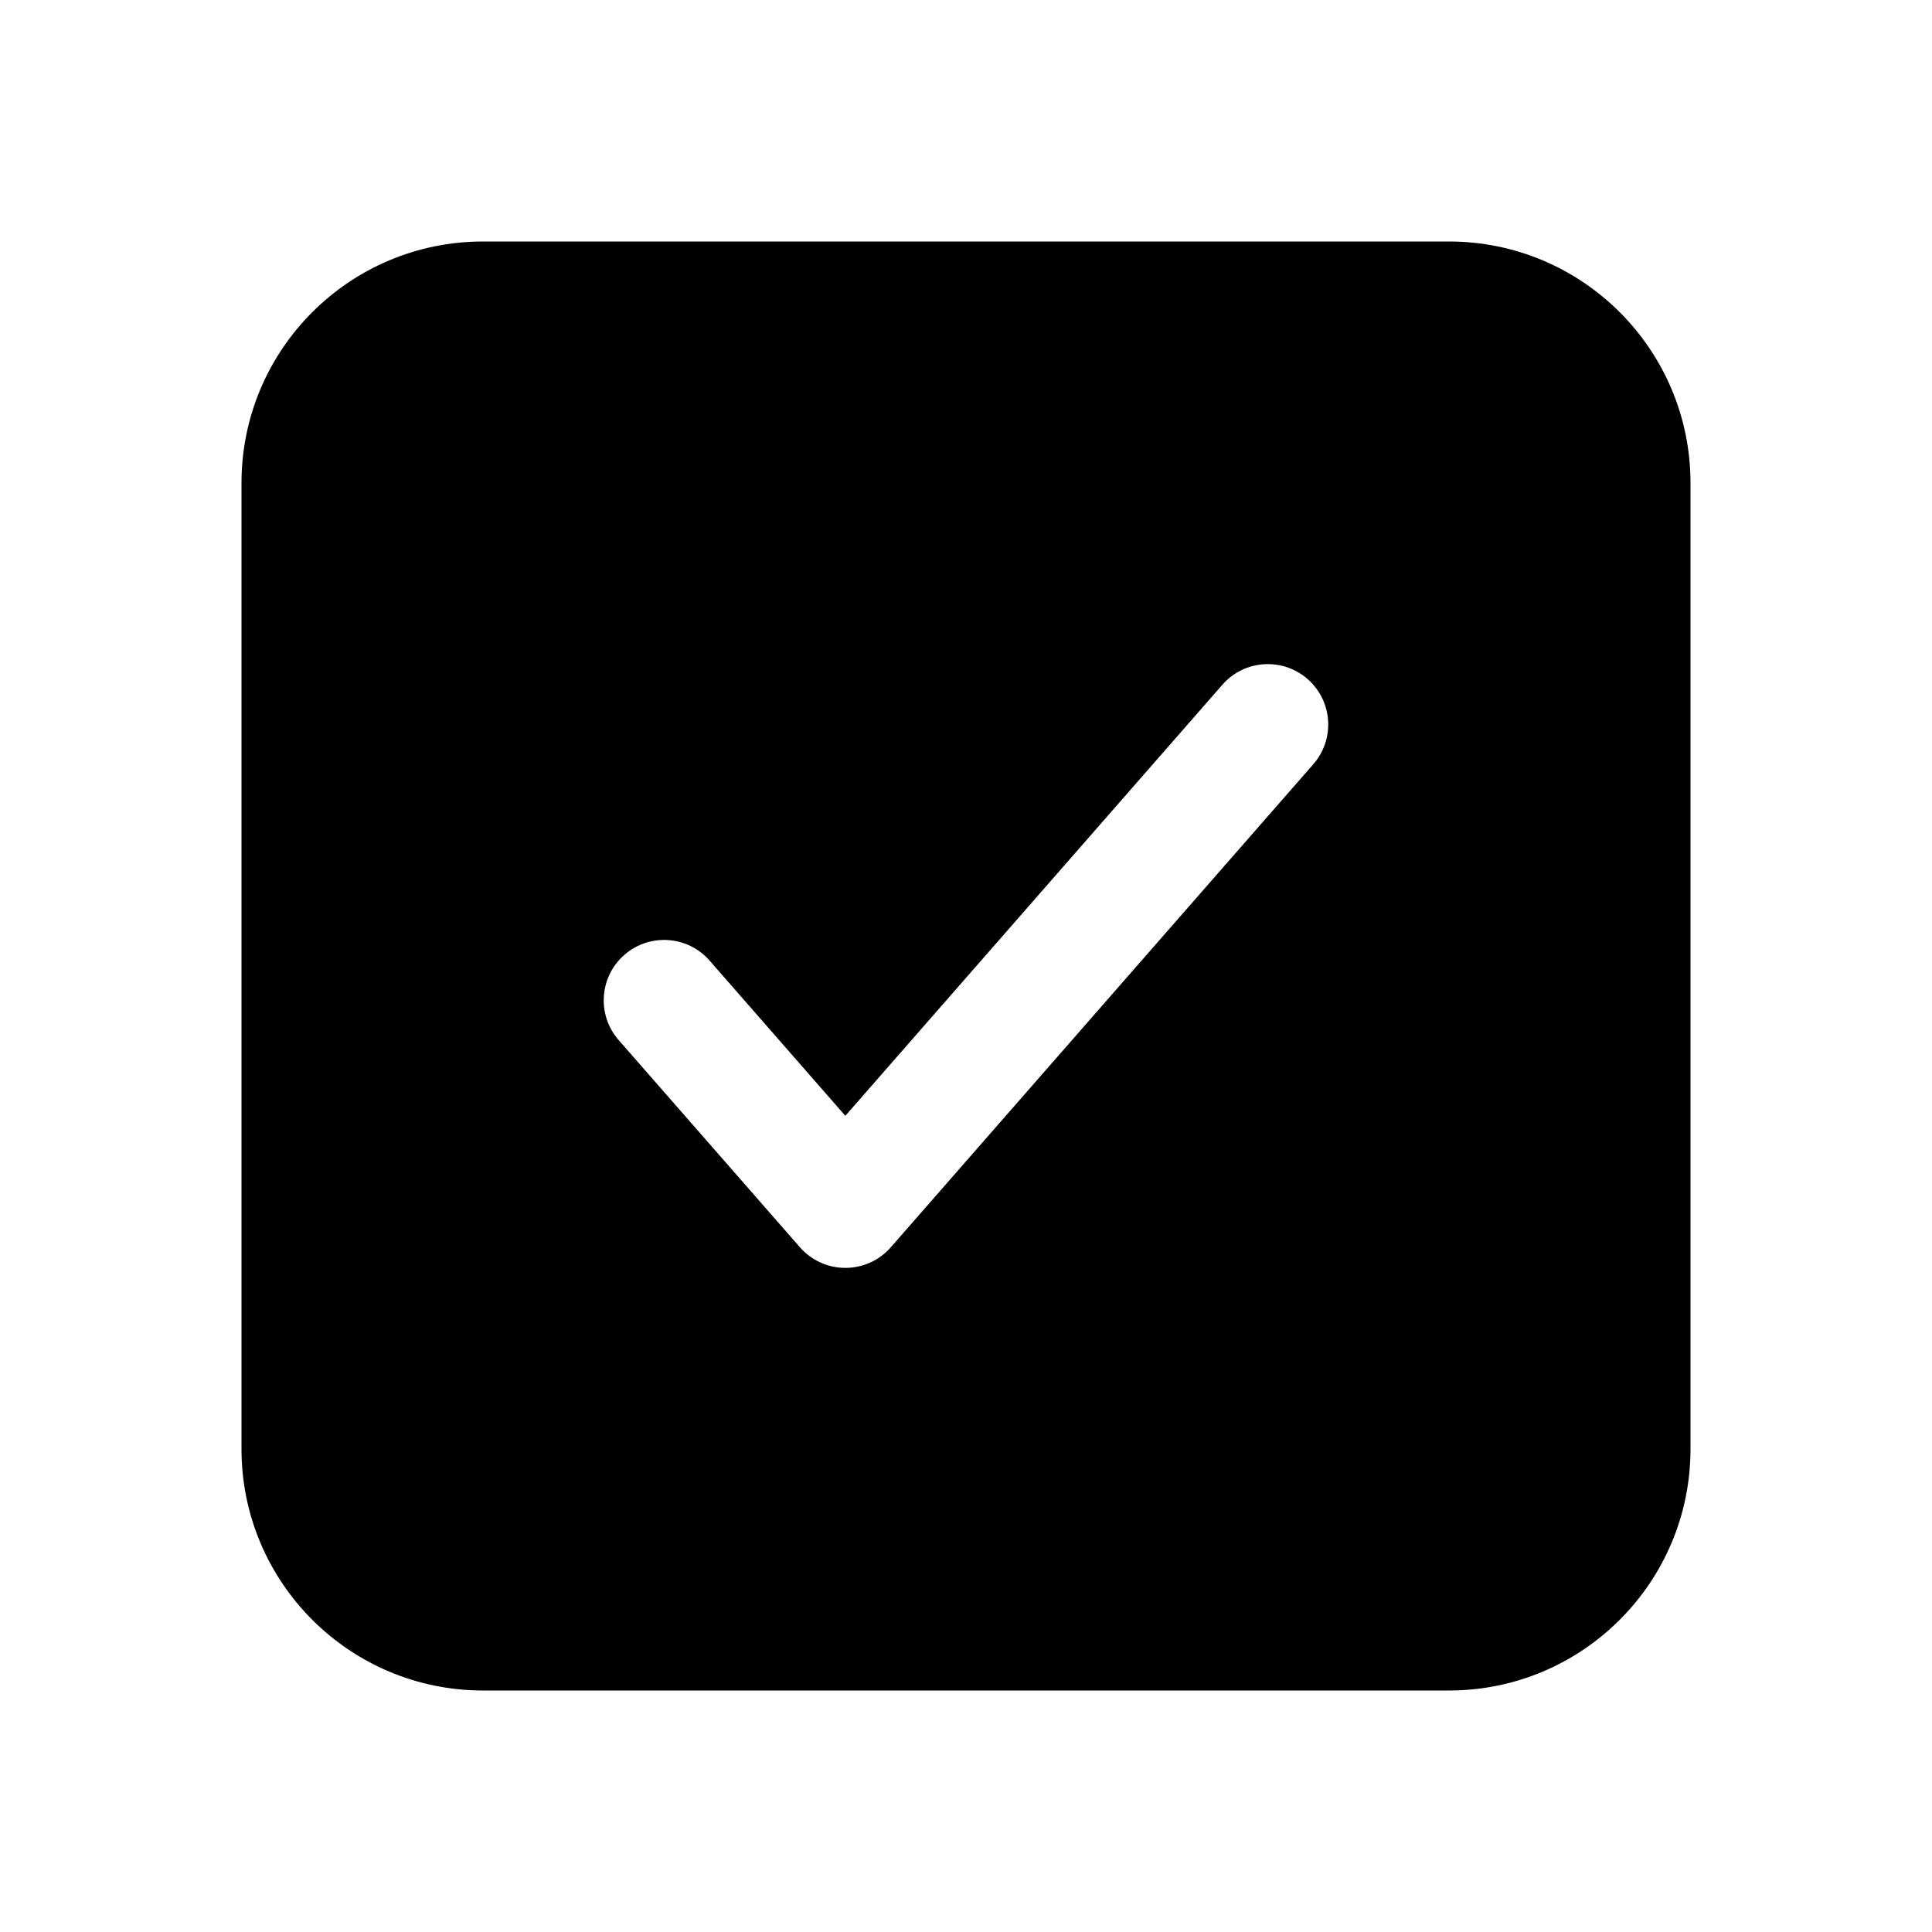
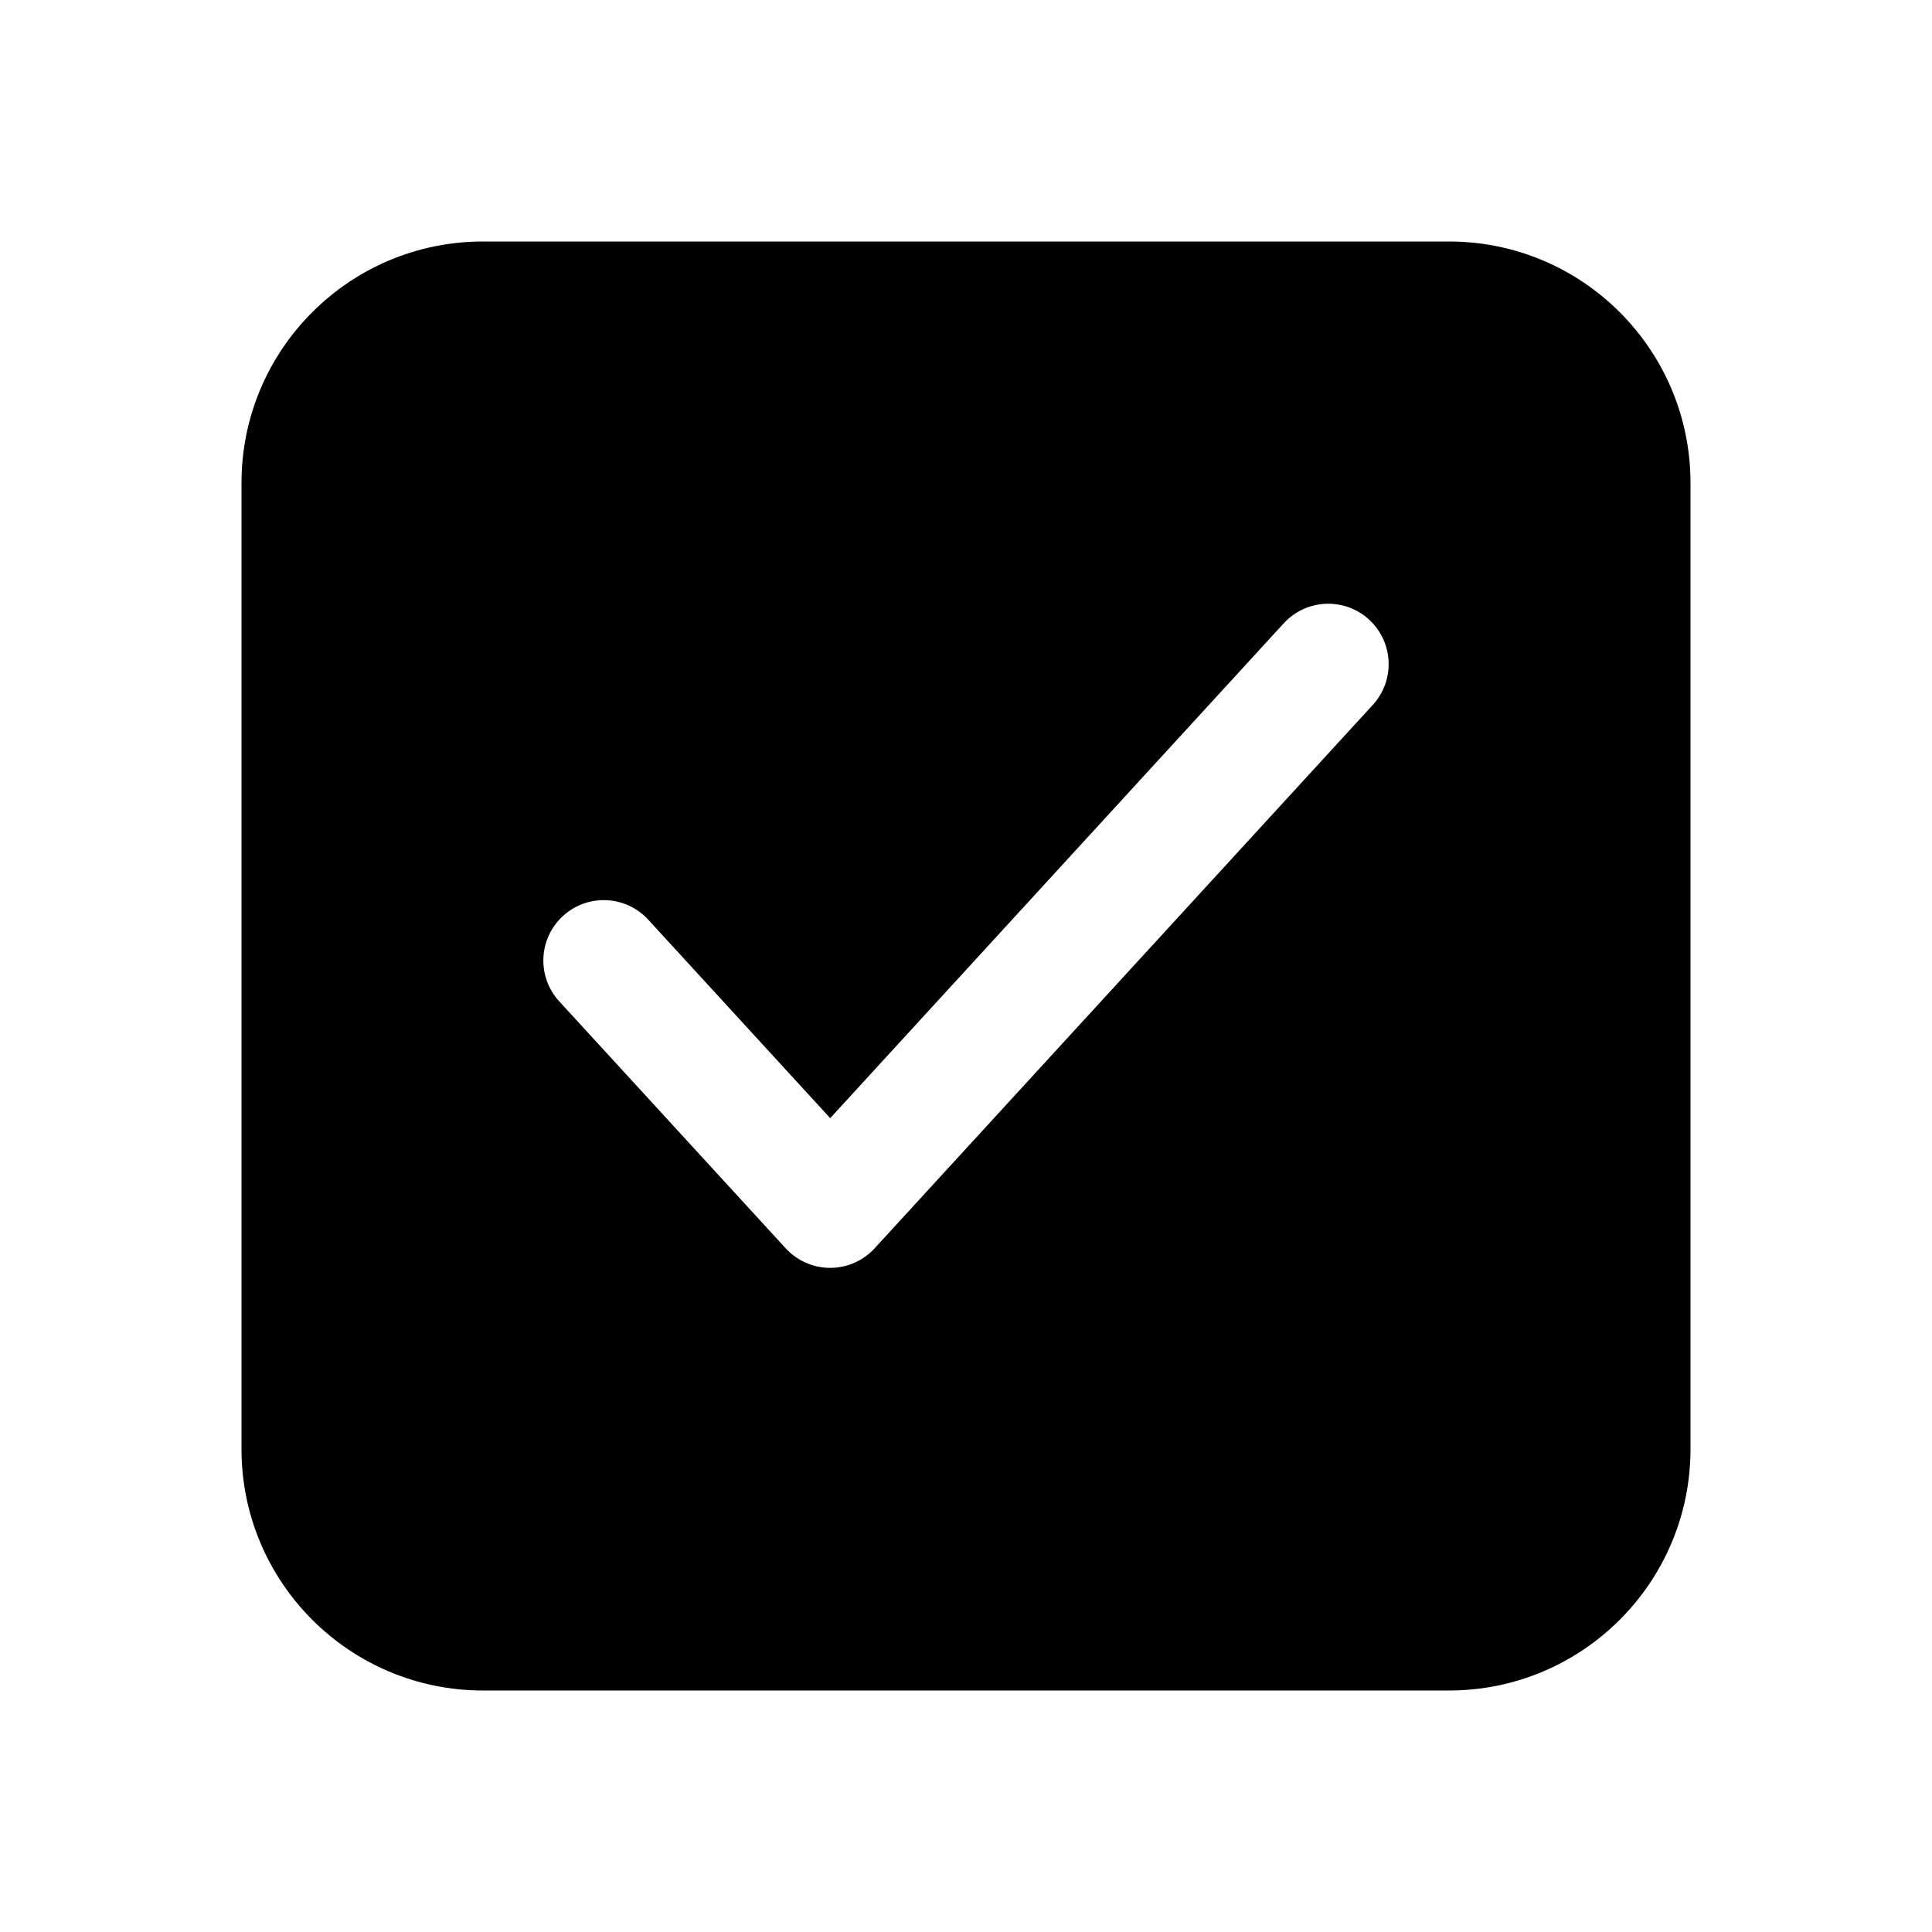
<svg xmlns="http://www.w3.org/2000/svg" width="24" height="24" fill="currentColor" viewBox="0 0 24 24">
-   <path fill-rule="evenodd" d="M6 3a3 3 0 0 0-3 3v12a3 3 0 0 0 3 3h12a3 3 0 0 0 3-3V6a3 3 0 0 0-3-3H6Zm10.314 6.494a.75.75 0 1 0-1.129-.988l-4.684 5.355-1.686-1.928a.75.75 0 1 0-1.13.987l2.252 2.574a.75.75 0 0 0 1.129 0l5.248-6Z" clip-rule="evenodd" />
+   <path fill-rule="evenodd" d="M6 3a3 3 0 0 0-3 3v12a3 3 0 0 0 3 3h12a3 3 0 0 0 3-3V6a3 3 0 0 0-3-3H6Zm11.053 5.757a.75.75 0 0 0-1.106-1.014l-5.634 6.147-2.26-2.465a.75.75 0 0 0-1.106 1.014l2.813 3.068a.75.75 0 0 0 1.105 0l6.188-6.75Z" clip-rule="evenodd" />
</svg>
